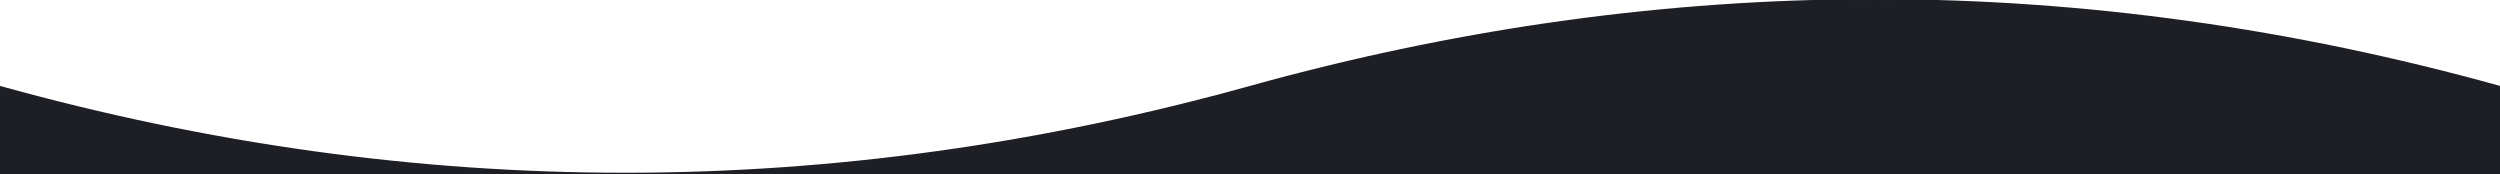
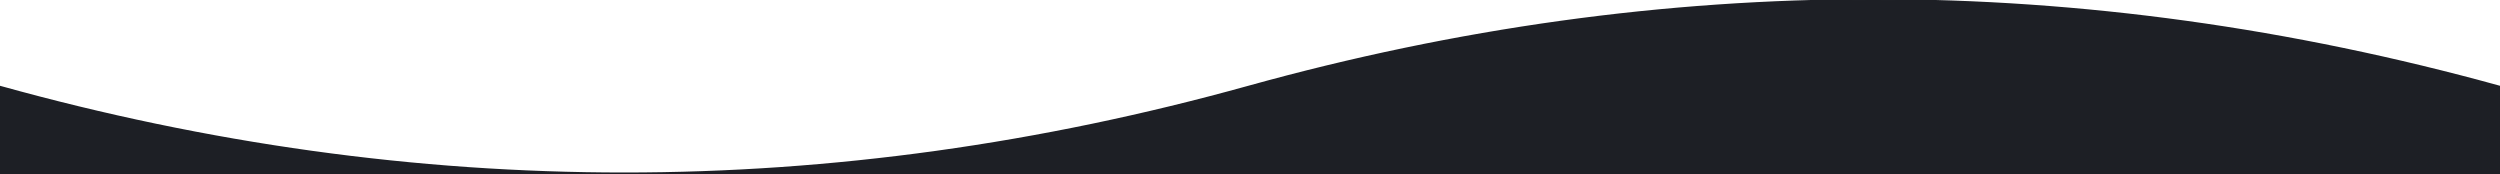
- <svg xmlns="http://www.w3.org/2000/svg" width="1440" height="100" viewBox="0 0 1440 100" fill="none">
-   <path id="bg__wave" d="M0 100 V50 Q 360 150, 720 50 T1440 50 V100Z" fill="#1d1f25" stroke="#1d1f25" />
+ <svg xmlns="http://www.w3.org/2000/svg" width="1442" height="100" viewBox="0 0 1442 100" fill="none">
+   <path id="bg__wave" d="M0 100 V50 Q 360 150, 720 50 T1442 50 V100Z" fill="#1d1f25" stroke="#1d1f25" />
</svg>
